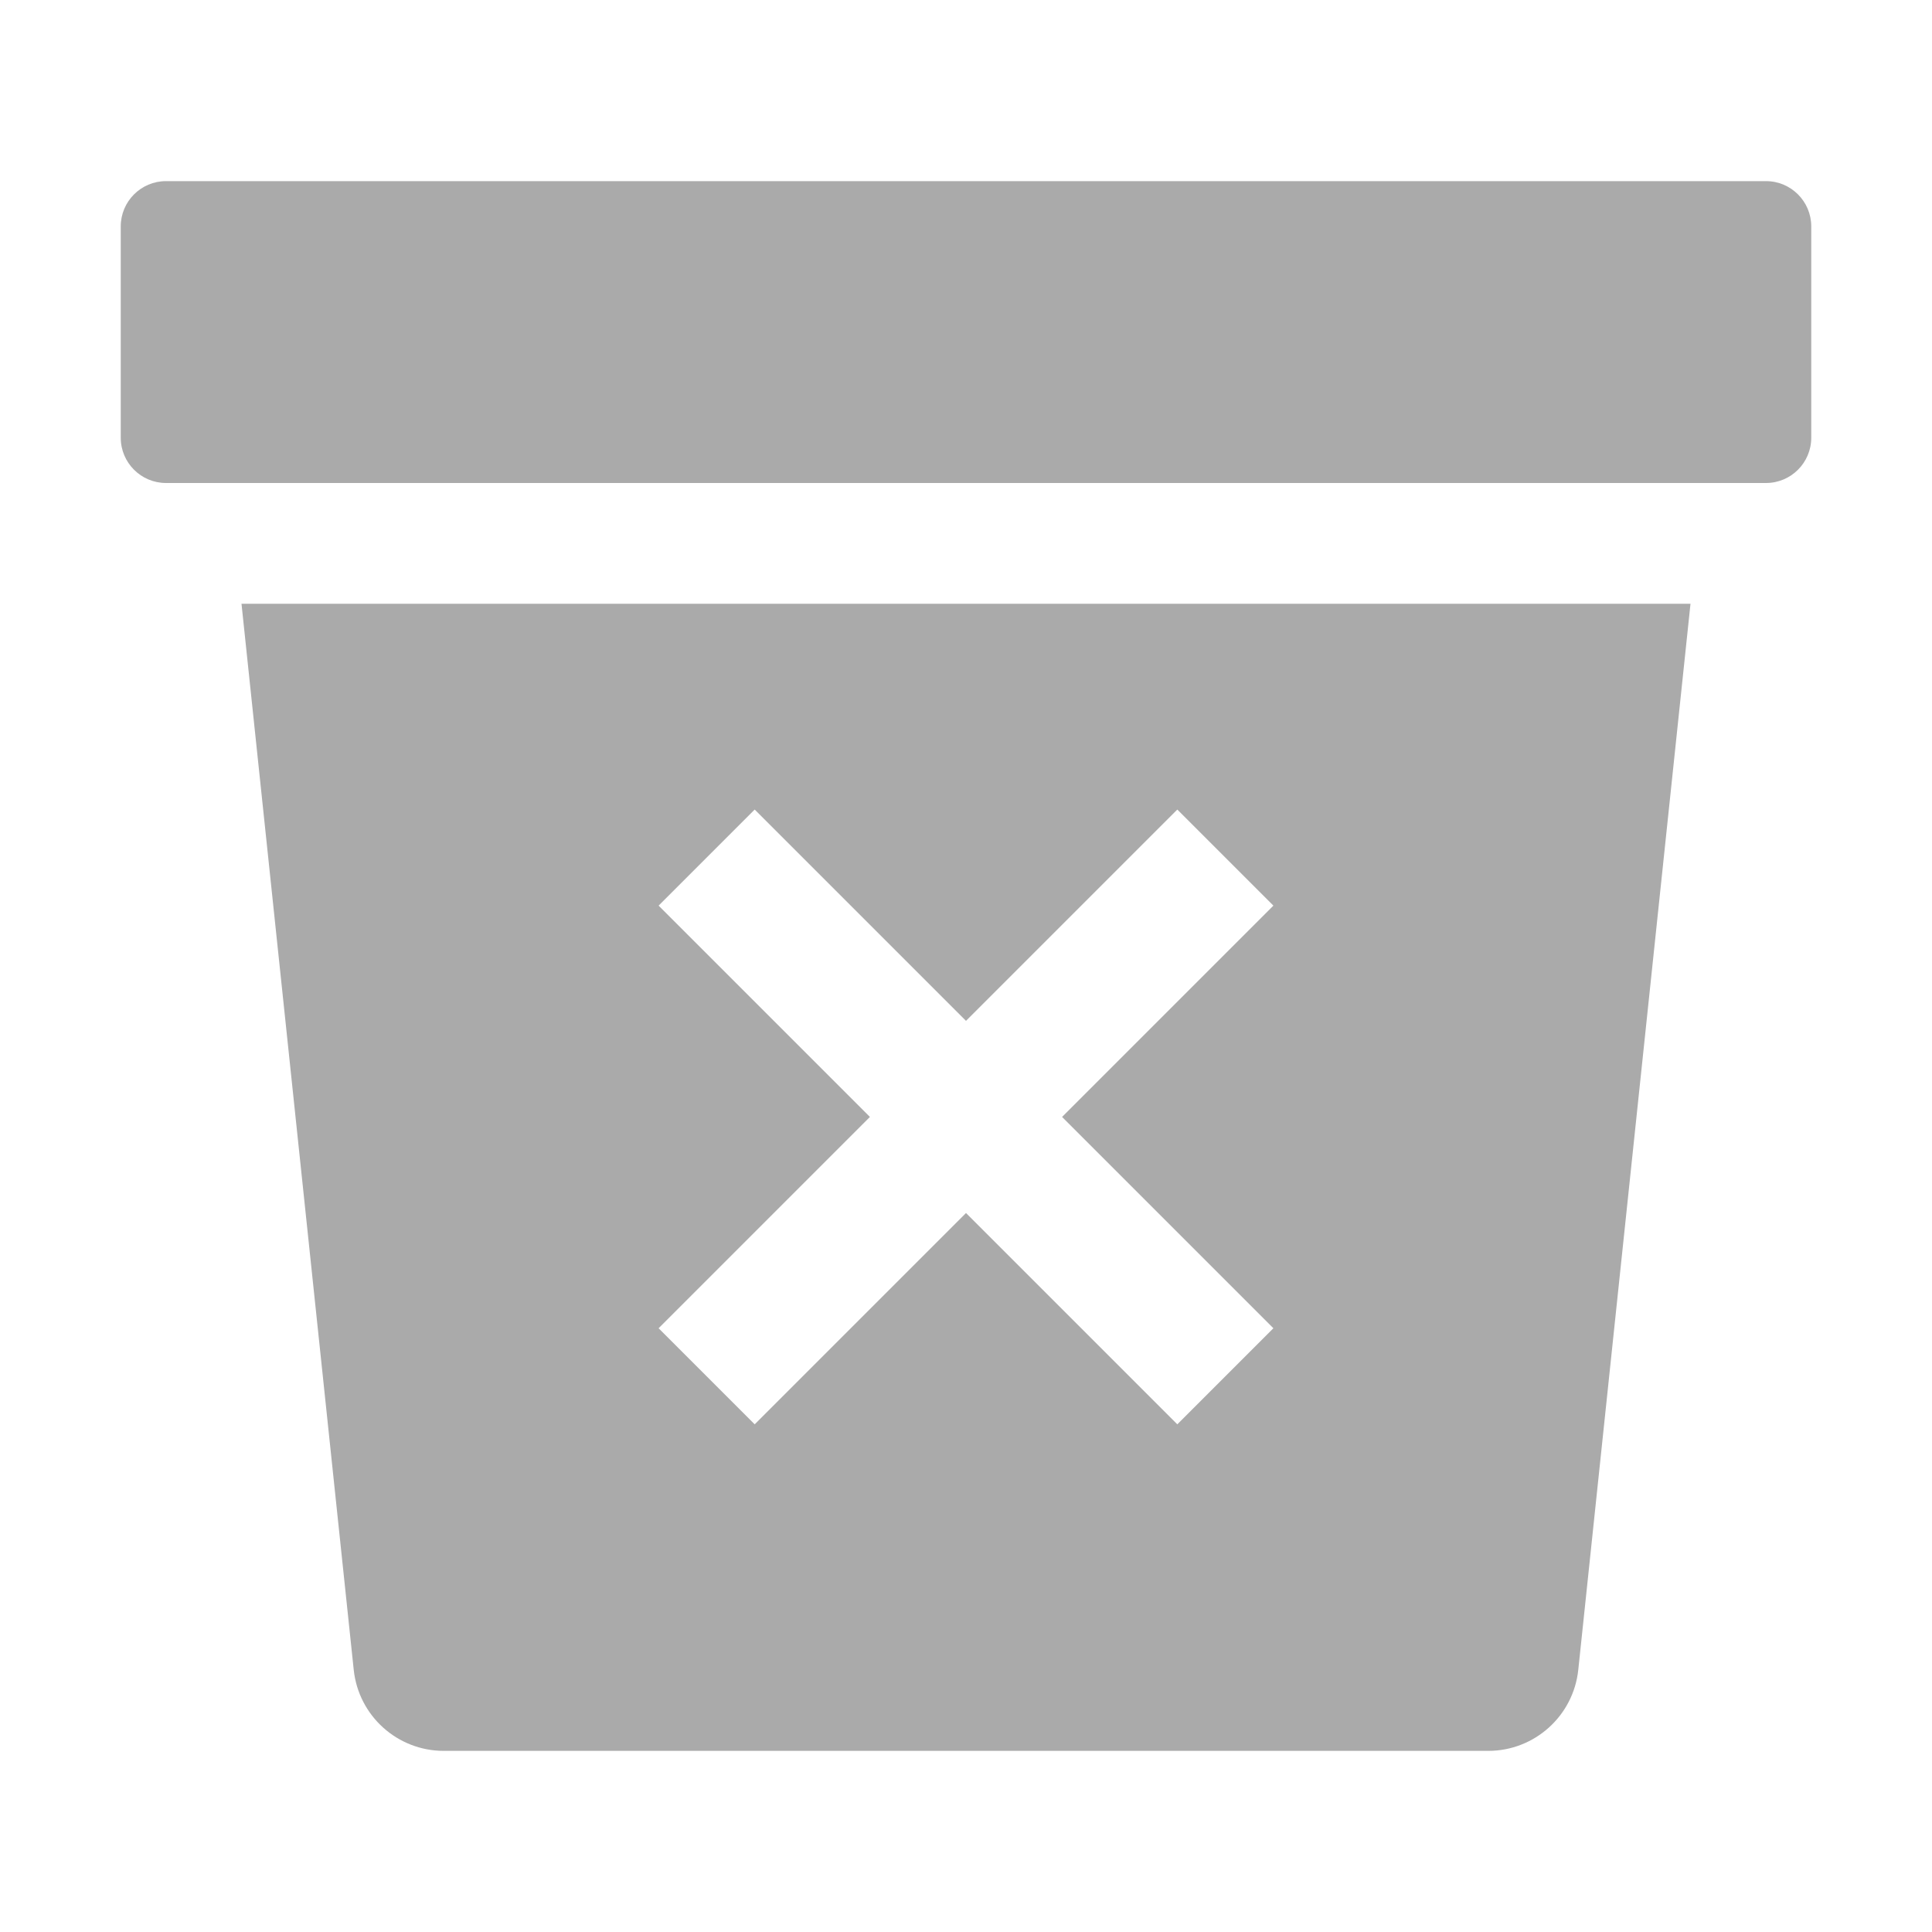
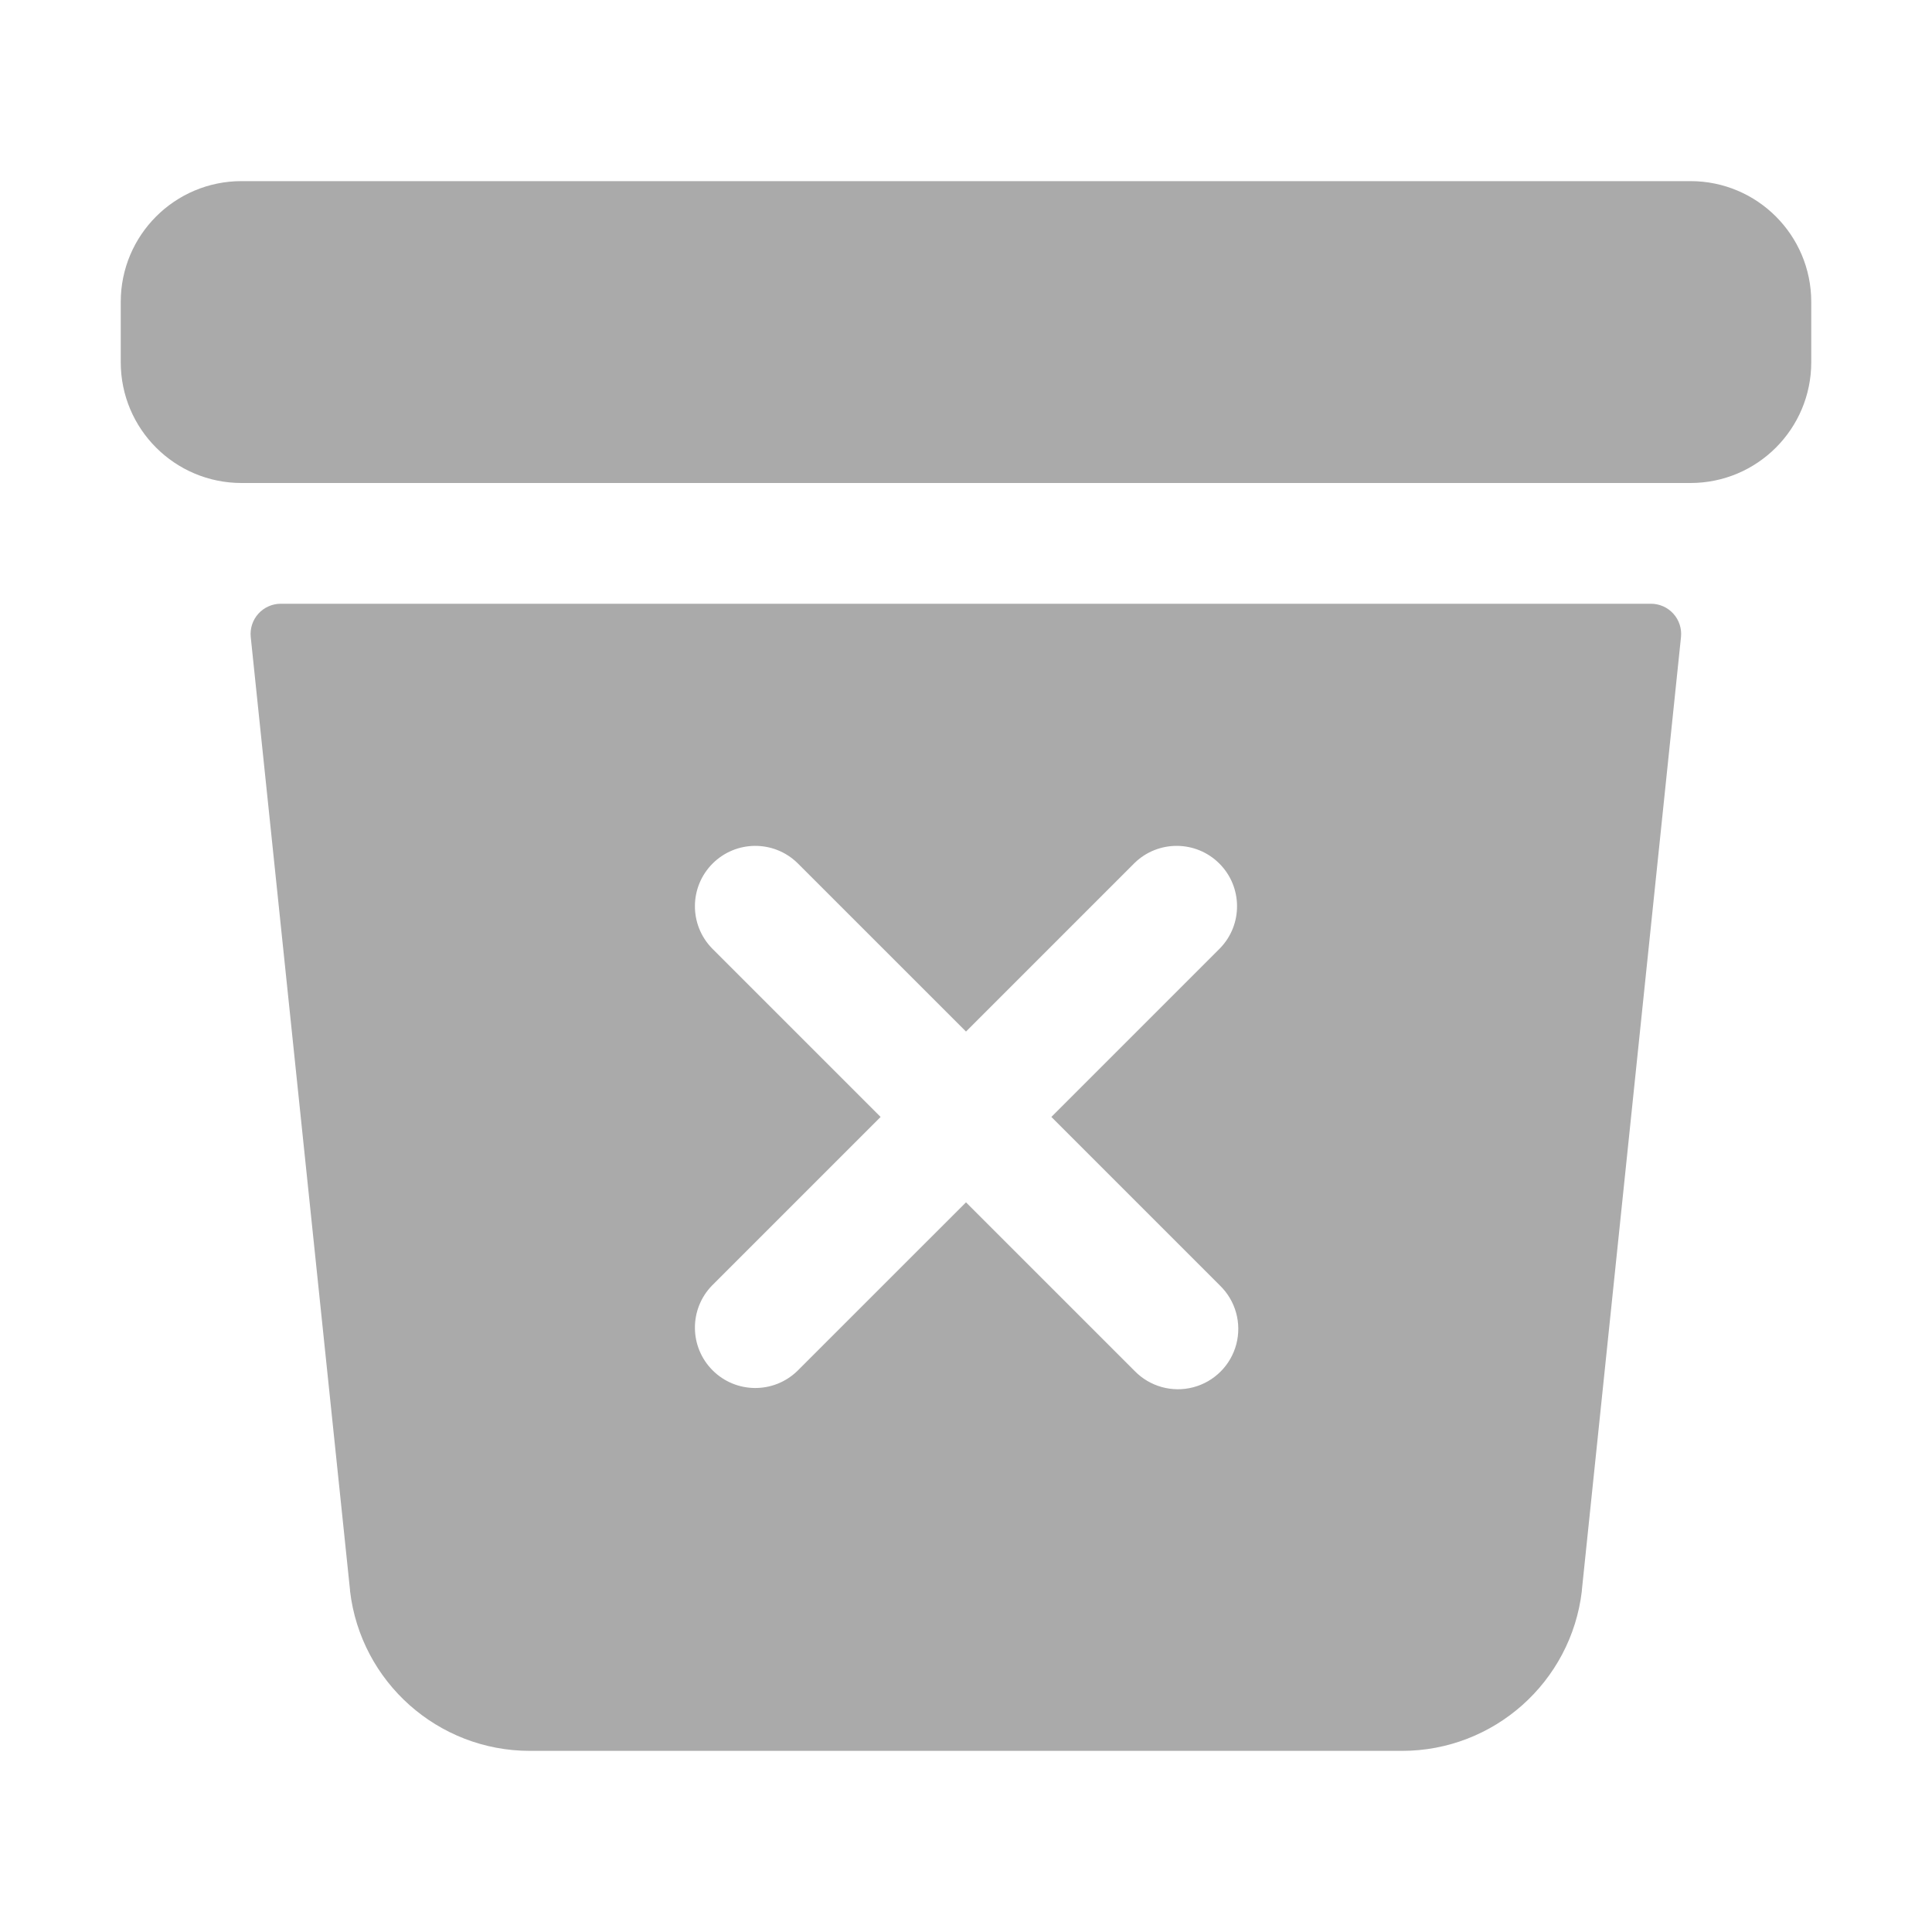
- <svg xmlns="http://www.w3.org/2000/svg" aria-hidden="true" role="img" width="1em" height="1em" preserveAspectRatio="xMidYMid meet" viewBox="0 0 512 512">
-   <path fill="none" d="M337.46 240L312 214.54l-56 56l-56-56L174.54 240l56 56l-56 56L200 377.46l56-56l56 56L337.46 352l-56-56l56-56z" />
-   <path fill="none" d="M337.46 240L312 214.54l-56 56l-56-56L174.54 240l56 56l-56 56L200 377.46l56-56l56 56L337.46 352l-56-56l56-56z" />
-   <path d="M64 160l29.74 282.51A24 24 0 0 0 117.61 464h276.78a24 24 0 0 0 23.87-21.49L448 160zm248 217.46l-56-56l-56 56L174.54 352l56-56l-56-56L200 214.54l56 56l56-56L337.46 240l-56 56l56 56z" fill="#aaa" />
-   <rect x="32" y="48" width="448" height="80" rx="12" ry="12" fill="#aaa" />
+ <svg xmlns="http://www.w3.org/2000/svg" aria-hidden="true" role="img" style="vertical-align: -0.125em;" width="1em" height="1em" preserveAspectRatio="xMidYMid meet" viewBox="0 0 512 512">
+   <rect x="32" y="48" width="448" height="80" rx="32" ry="32" fill="#aaa" />
+   <path d="M74.45 160a8 8 0 0 0-8 8.83l26.31 252.56a1.5 1.5 0 0 0 0 .22A48 48 0 0 0 140.45 464h231.09a48 48 0 0 0 47.67-42.39v-.21l26.27-252.57a8 8 0 0 0-8-8.83zm248.86 180.69a16 16 0 1 1-22.63 22.62L256 318.63l-44.69 44.68a16 16 0 0 1-22.63-22.62L233.37 296l-44.69-44.69a16 16 0 0 1 22.63-22.62L256 273.37l44.68-44.68a16 16 0 0 1 22.63 22.62L278.62 296z" fill="#aaa" />
</svg>
